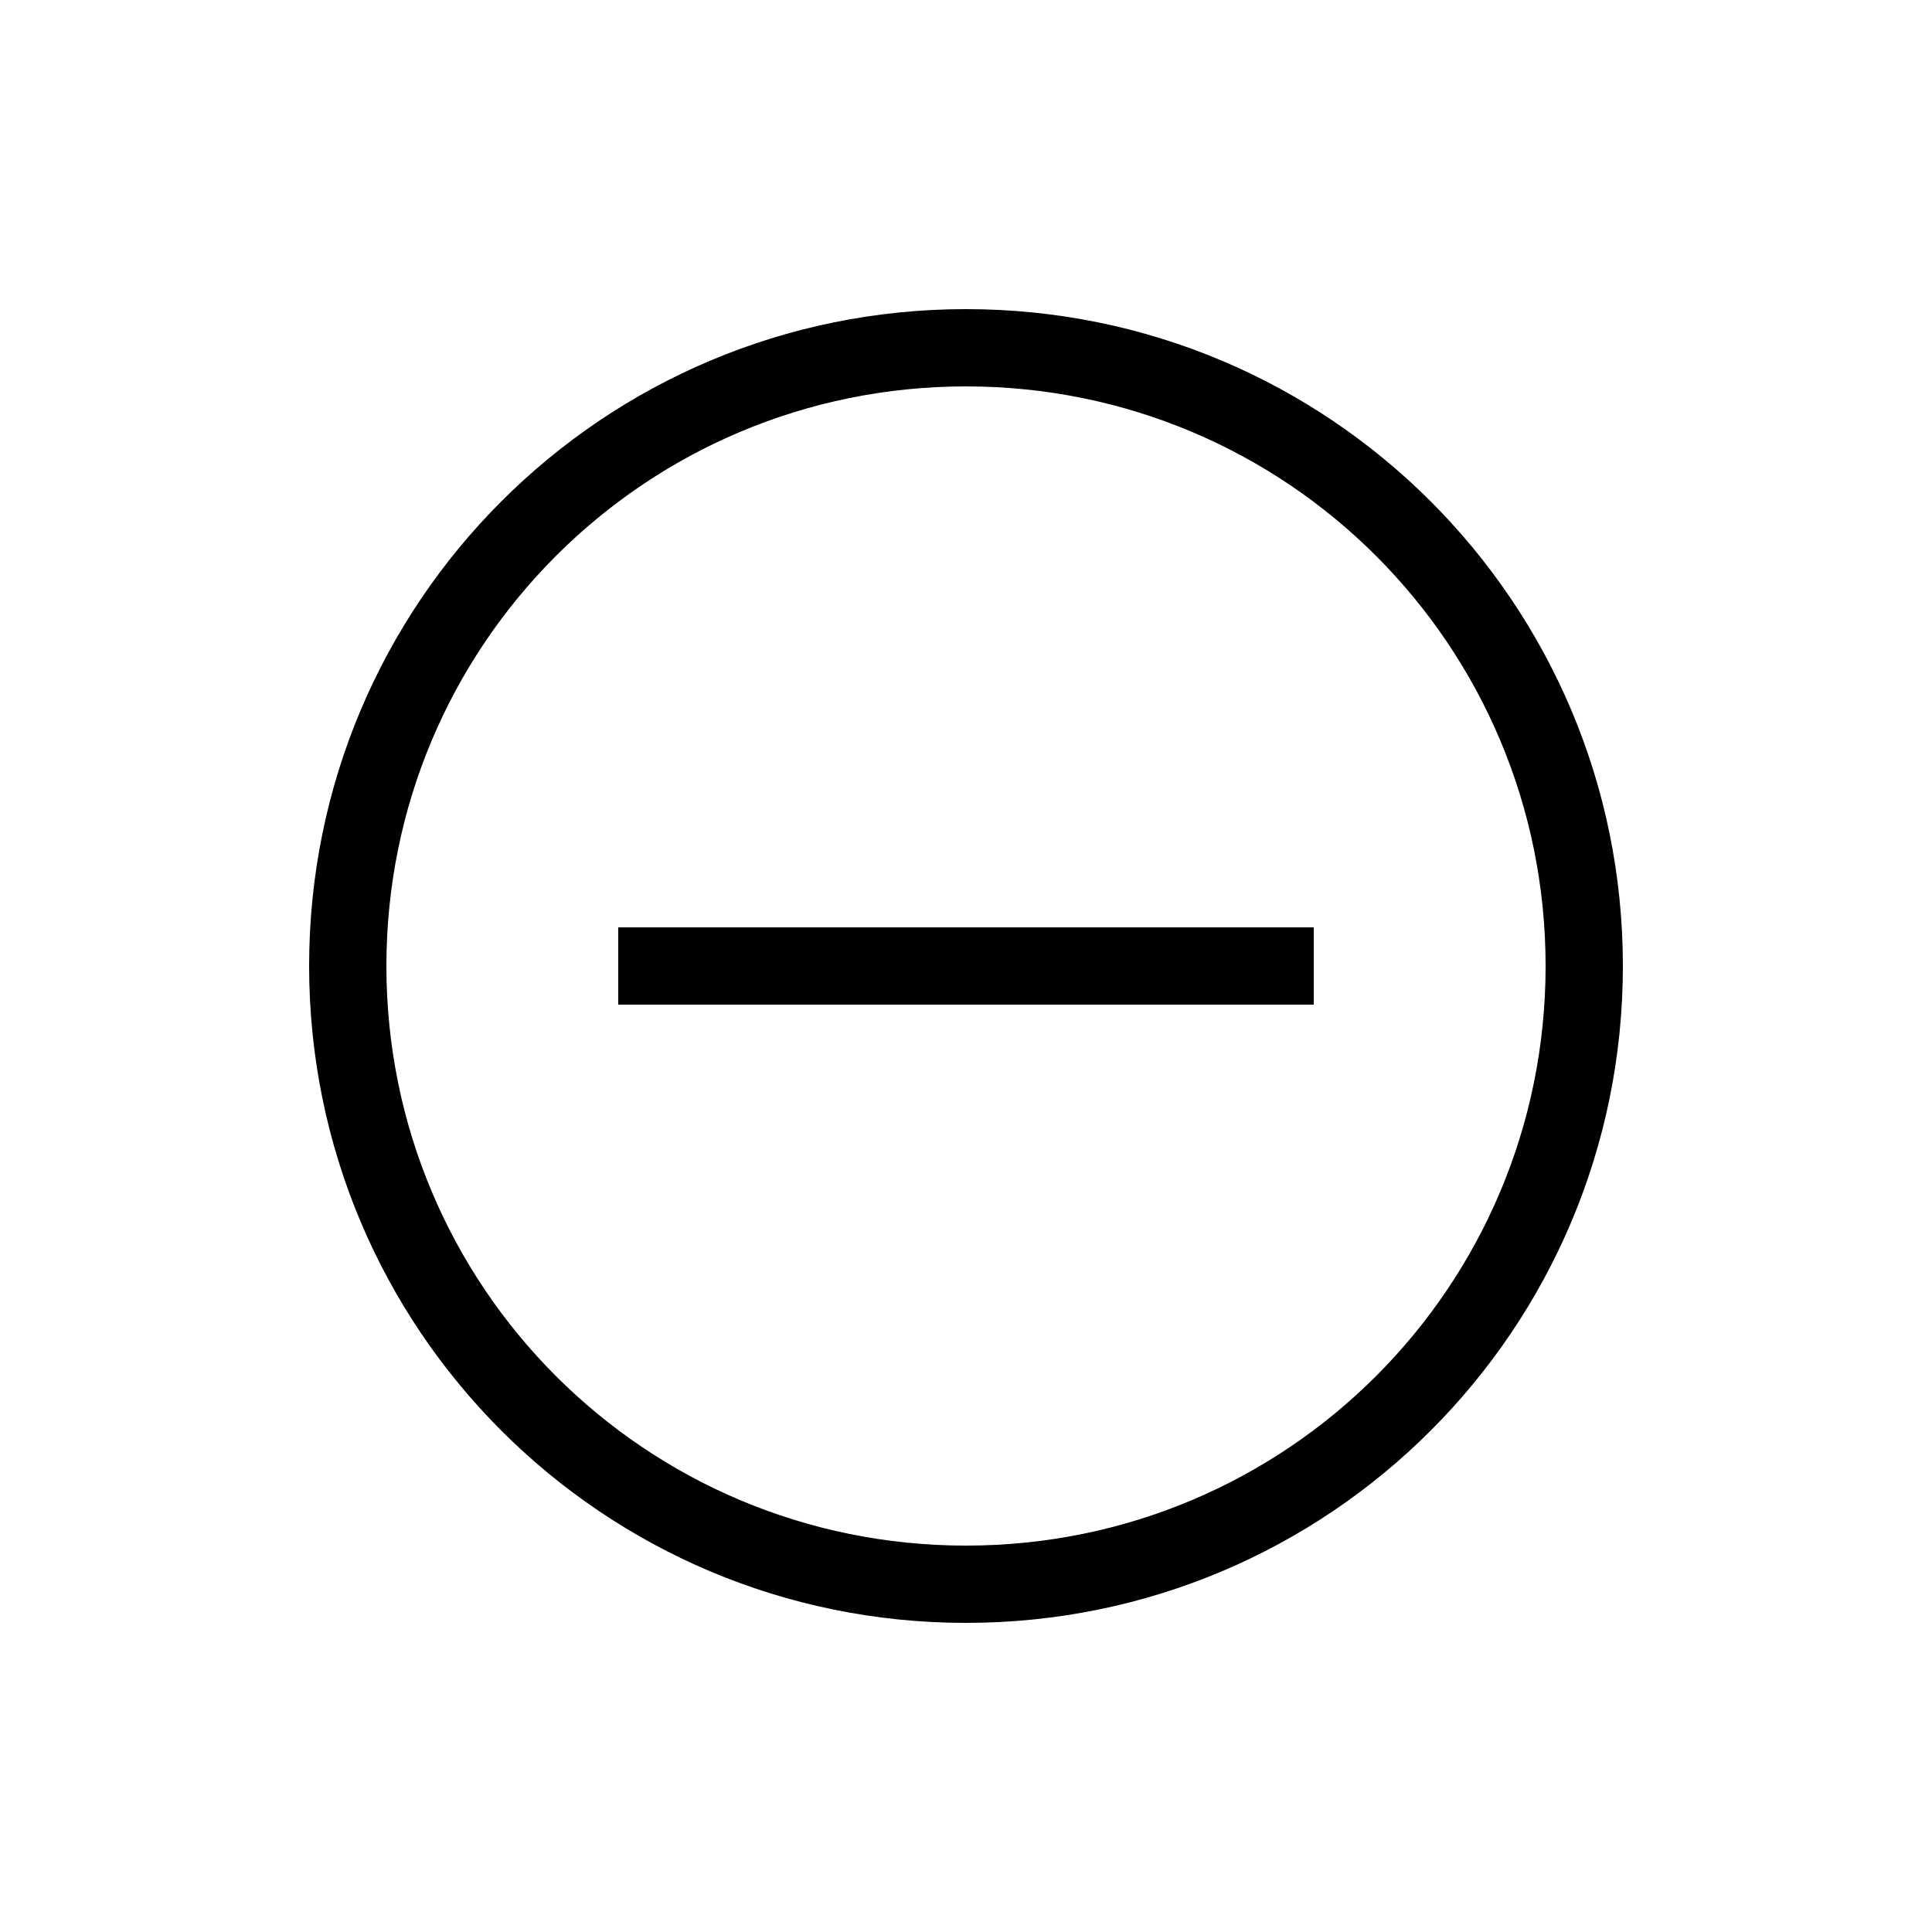
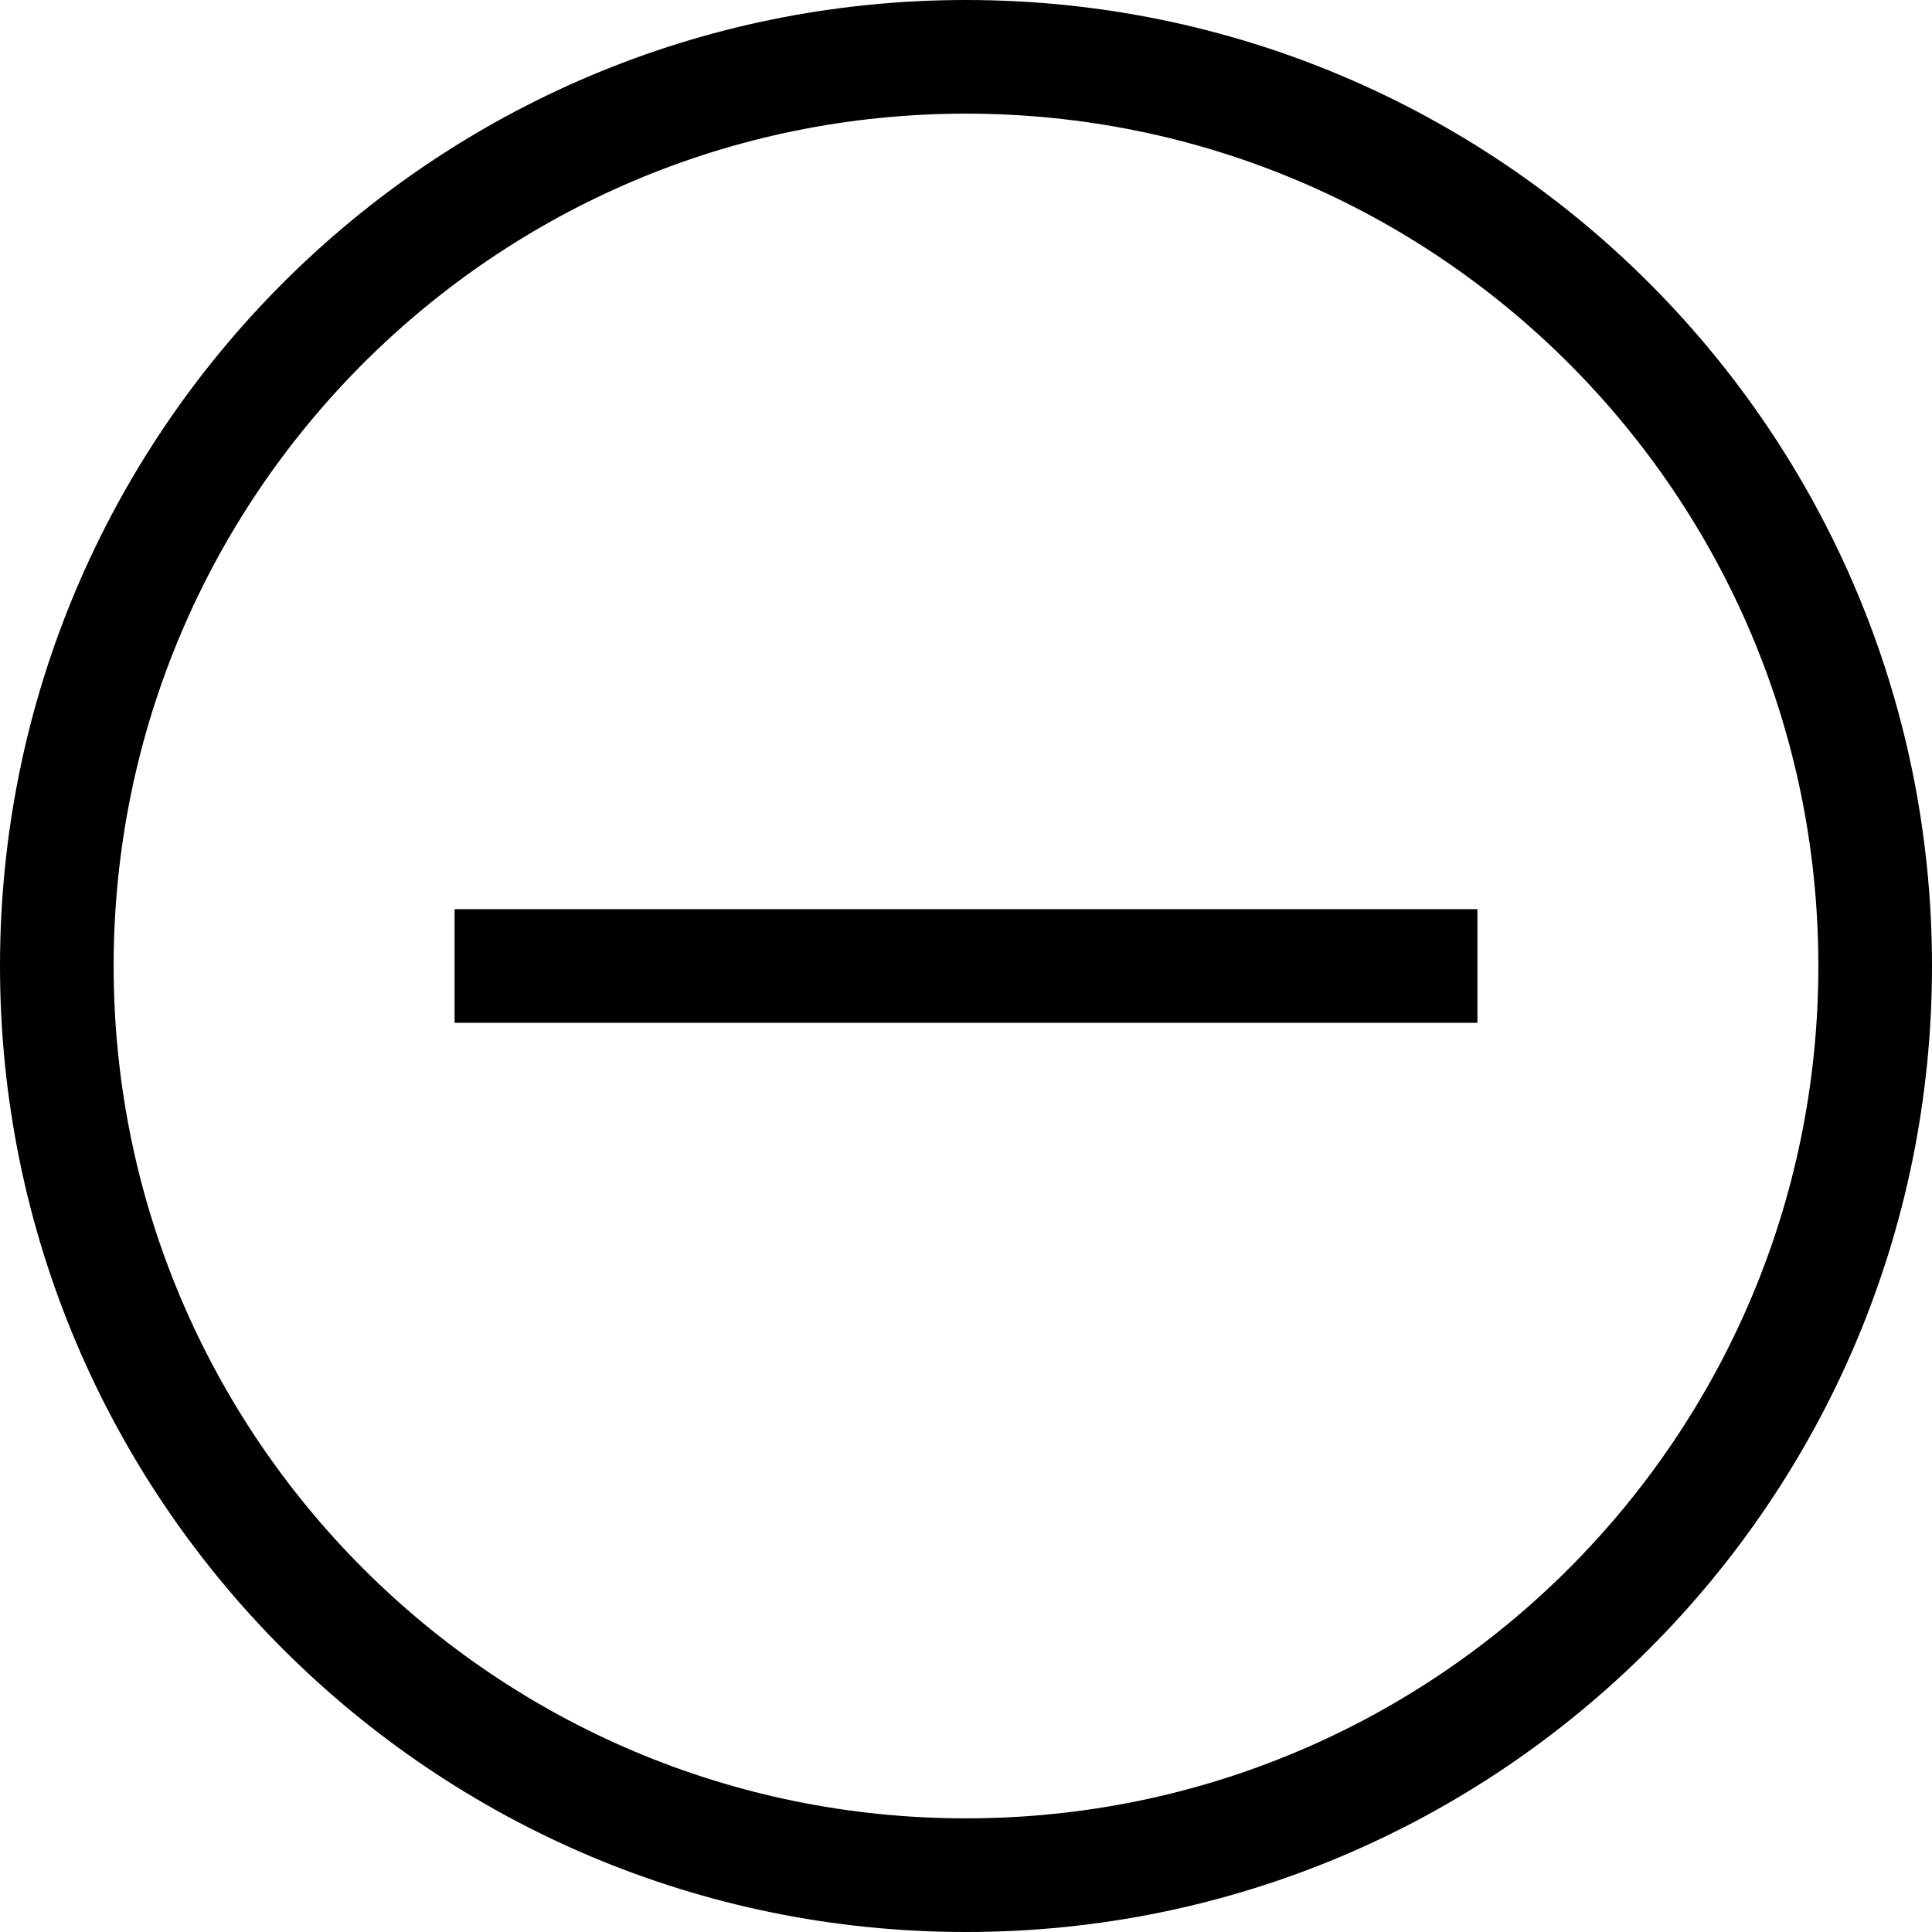
- <svg xmlns="http://www.w3.org/2000/svg" viewBox="0 0 50 50">
-   <path d="M25 42c-9.4 0-17-7.6-17-17S15.6 8 25 8s17 7.6 17 17-7.6 17-17 17zm0-32c-8.3 0-15 6.7-15 15s6.7 15 15 15 15-6.7 15-15-6.7-15-15-15z" />
-   <path d="M16 24h18v2H16z" />
+ <svg xmlns="http://www.w3.org/2000/svg" id="Layer_1" data-name="Layer 1" viewBox="0 0 34 34">
+   <path d="M17,34A17,17,0,1,1,34,17,17,17,0,0,1,17,34ZM17,2A15,15,0,1,0,32,17,15,15,0,0,0,17,2Z" />
+   <path d="M8,16H26v2H8Z" />
</svg>
